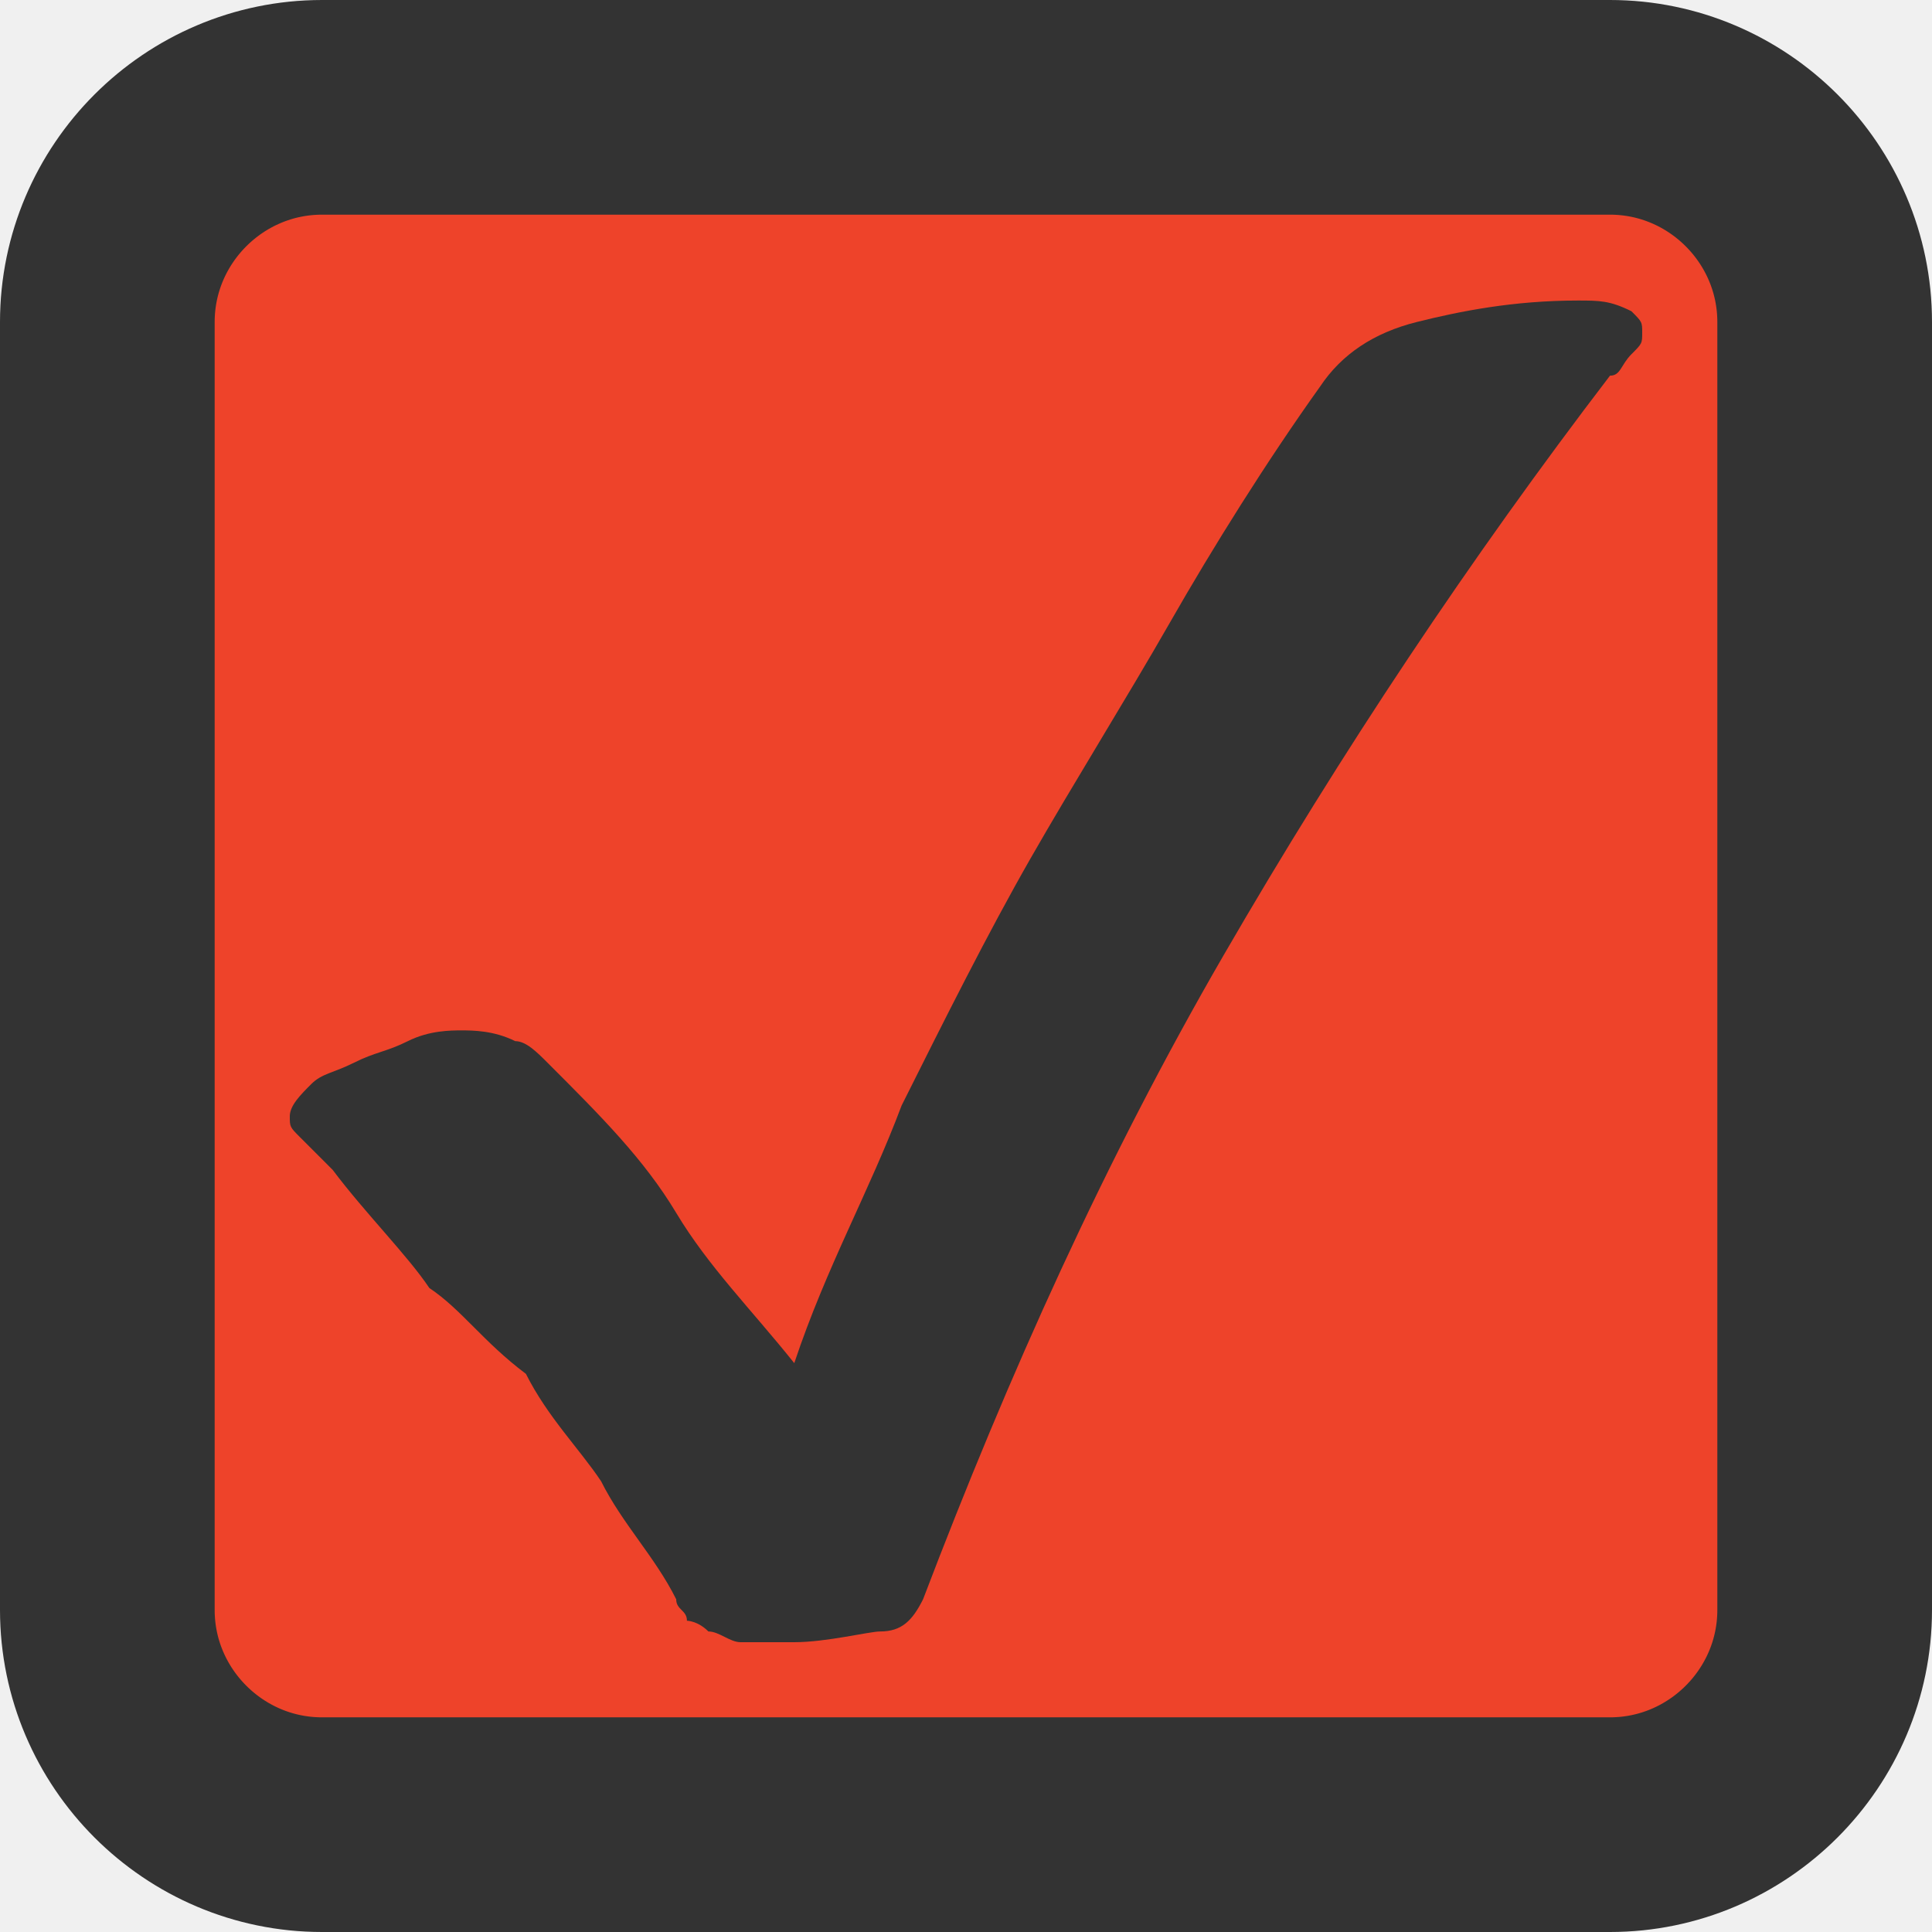
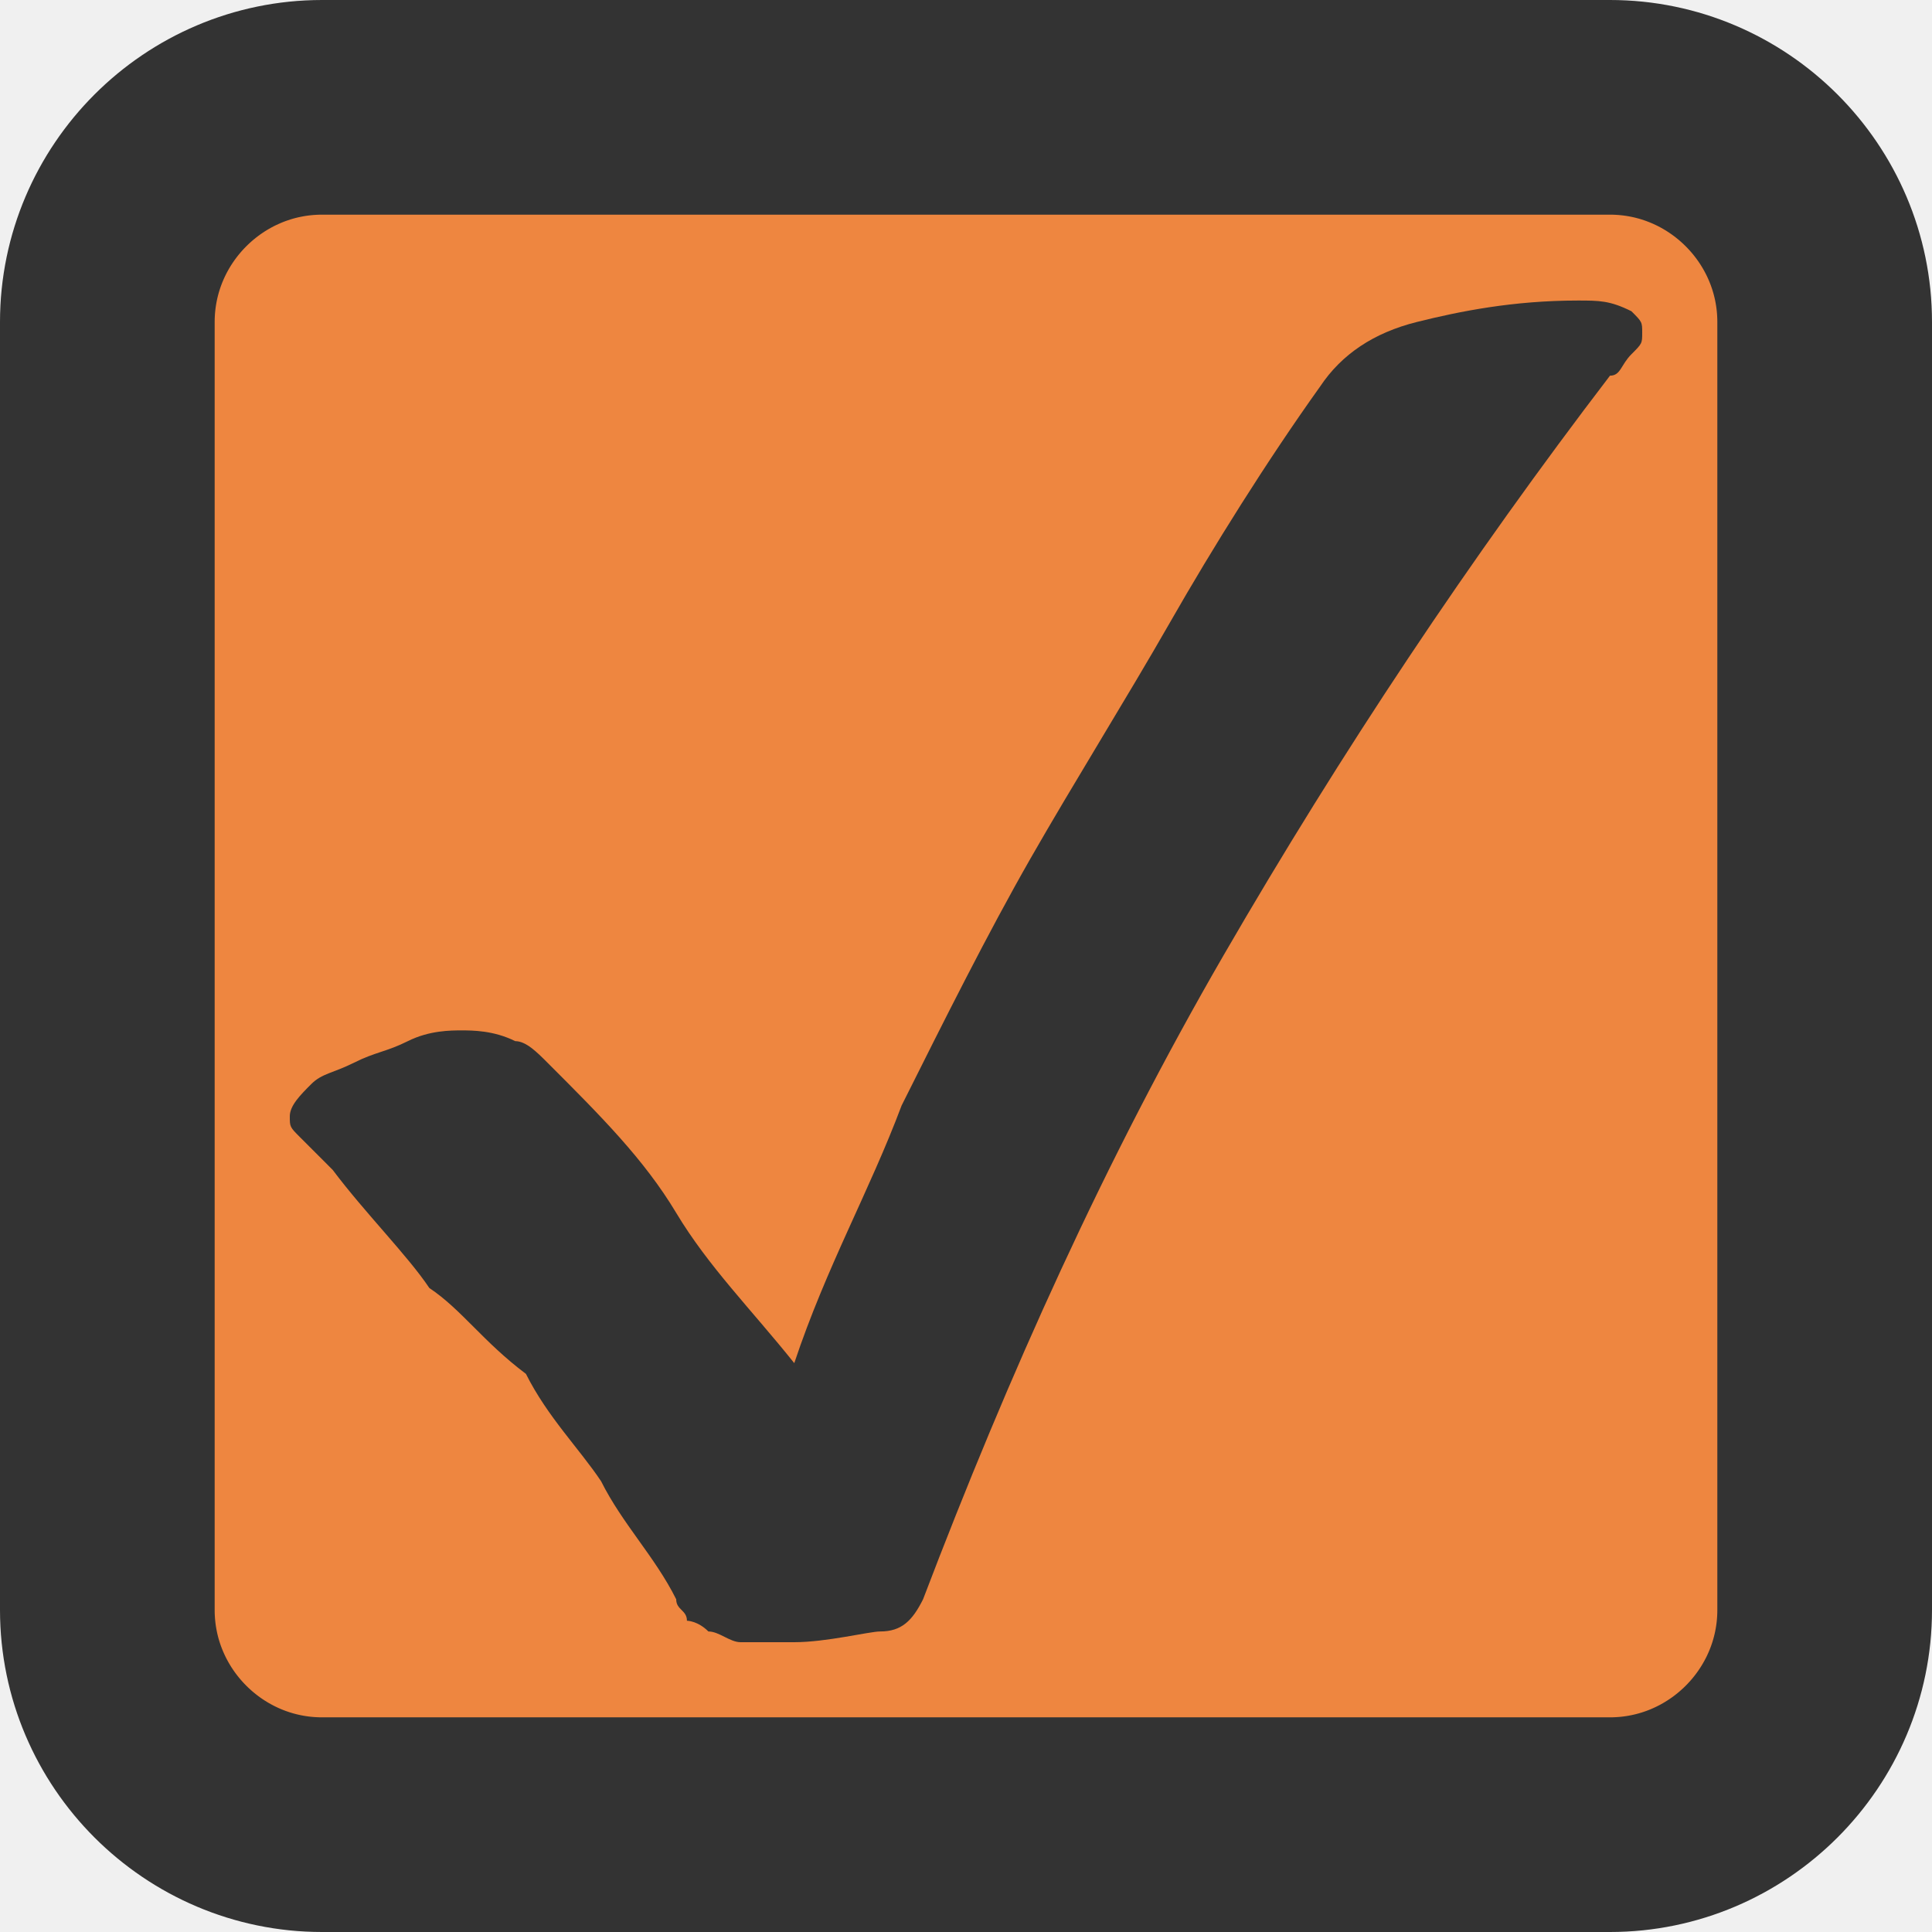
<svg xmlns="http://www.w3.org/2000/svg" version="1.1" id="Layer_1" x="0px" y="0px" viewBox="0 0 18 18" style="enable-background:new 0 0 18 18;" xml:space="preserve">
  <style type="text/css">
	.st0{fill:none;stroke:#FFFFFF;stroke-miterlimit:10;}
- 	.st1{fill:#EE432A;stroke:#333333;stroke-width:2;stroke-miterlimit:10;}
+ 	.st1{fill:#ee8640;stroke:#333333;stroke-width:2;stroke-miterlimit:10;}
	.st2{fill:#333333;}
</style>
  <path class="st0" d="M8.8,14.4" />
  <g>
    <path class="st1" d="M1,15c0,1.1,0.9,2,2,2h12c1.1,0,2-0.9,2-2V3c0-1.1-0.9-2-2-2H3C1.9,1,1,1.9,1,3V15z" />
  </g>
  <g>
    <path class="st2" d="M3.1,10.9c-0.1-0.1-0.2-0.2-0.3-0.3s-0.1-0.1-0.1-0.2c0-0.1,0.1-0.2,0.2-0.3C3,10,3.1,10,3.3,9.9   s0.3-0.1,0.5-0.2s0.4-0.1,0.5-0.1s0.3,0,0.5,0.1c0.1,0,0.2,0.1,0.3,0.2c0.5,0.5,0.9,0.9,1.2,1.4s0.7,0.9,1.1,1.4   c0.3-0.9,0.7-1.6,1-2.4C8.8,9.5,9.2,8.7,9.6,8s0.9-1.5,1.3-2.2c0.4-0.7,0.9-1.5,1.4-2.2c0.2-0.3,0.5-0.5,0.9-0.6   c0.4-0.1,0.9-0.2,1.5-0.2c0.2,0,0.3,0,0.5,0.1C15.3,3,15.3,3,15.3,3.1c0,0.1,0,0.1-0.1,0.2c-0.1,0.1-0.1,0.2-0.2,0.2   c-1.3,1.7-2.5,3.5-3.6,5.4s-2,3.9-2.8,6c-0.1,0.2-0.2,0.3-0.4,0.3c-0.1,0-0.5,0.1-0.8,0.1c-0.2,0-0.3,0-0.5,0   c-0.1,0-0.2-0.1-0.3-0.1c-0.1-0.1-0.2-0.1-0.2-0.1c0-0.1-0.1-0.1-0.1-0.2c-0.2-0.4-0.5-0.7-0.7-1.1c-0.2-0.3-0.5-0.6-0.7-1   C4.5,12.5,4.3,12.2,4,12C3.8,11.7,3.4,11.3,3.1,10.9z" />
  </g>
</svg>
